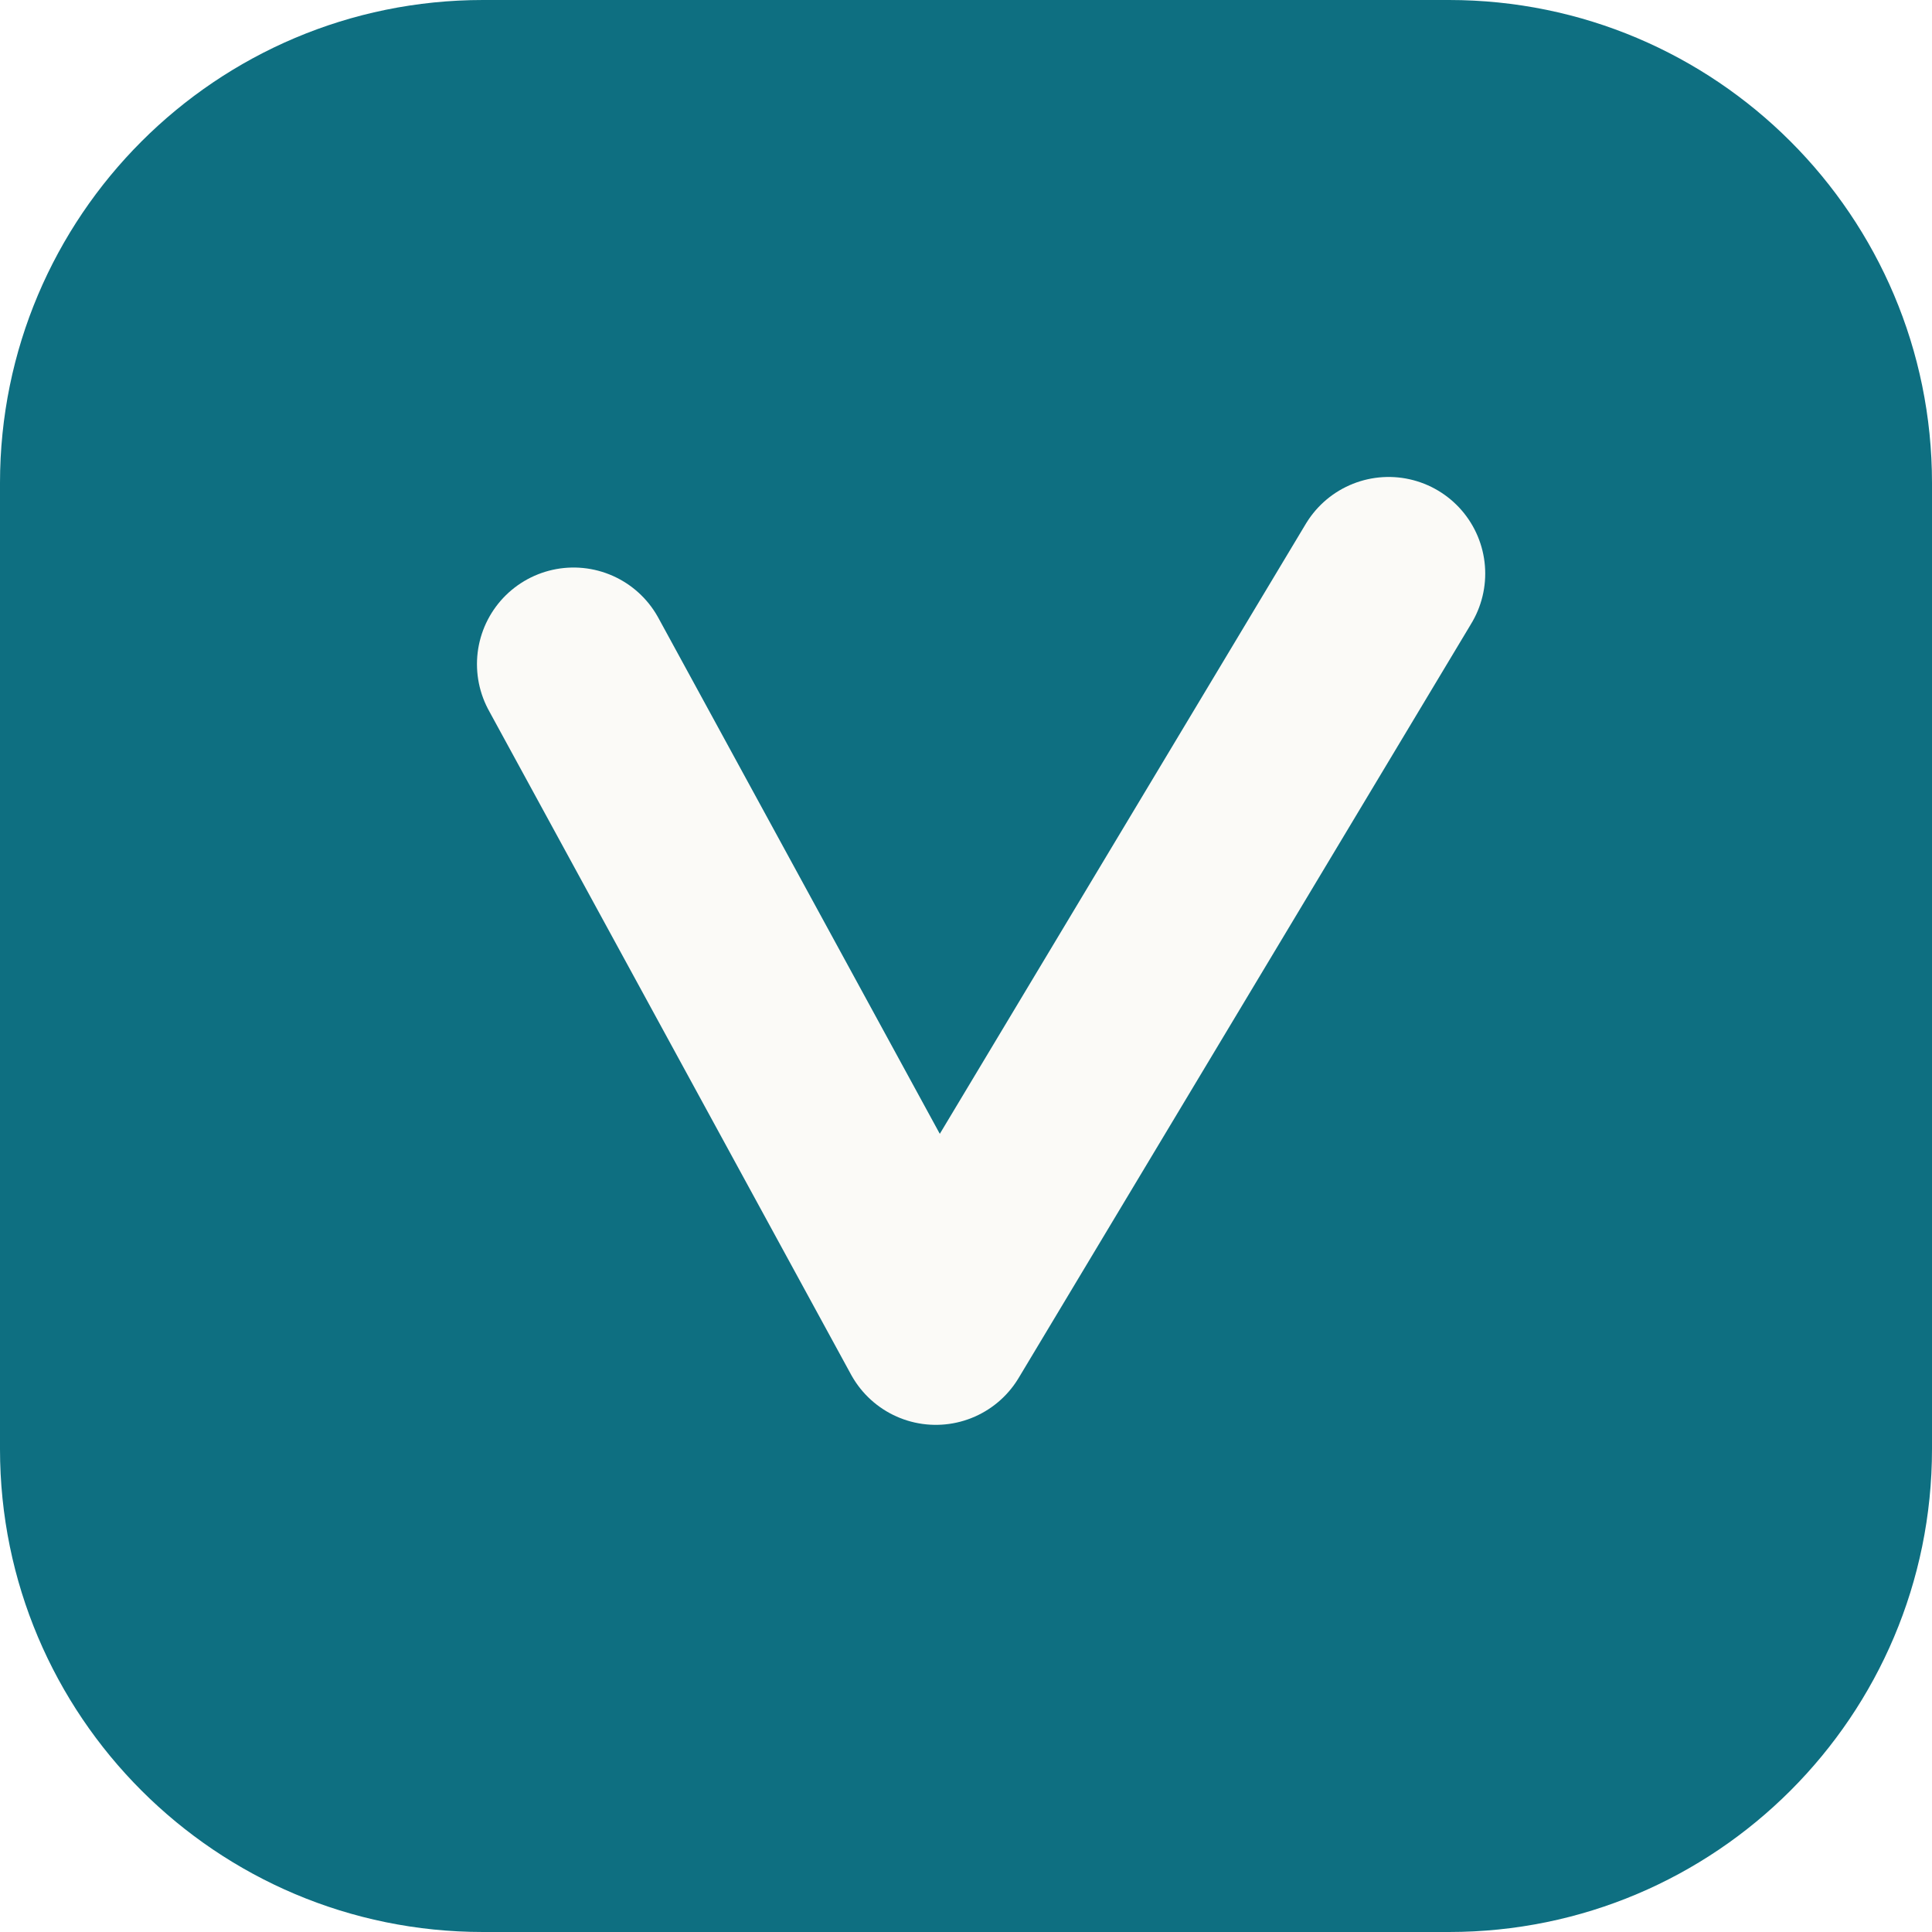
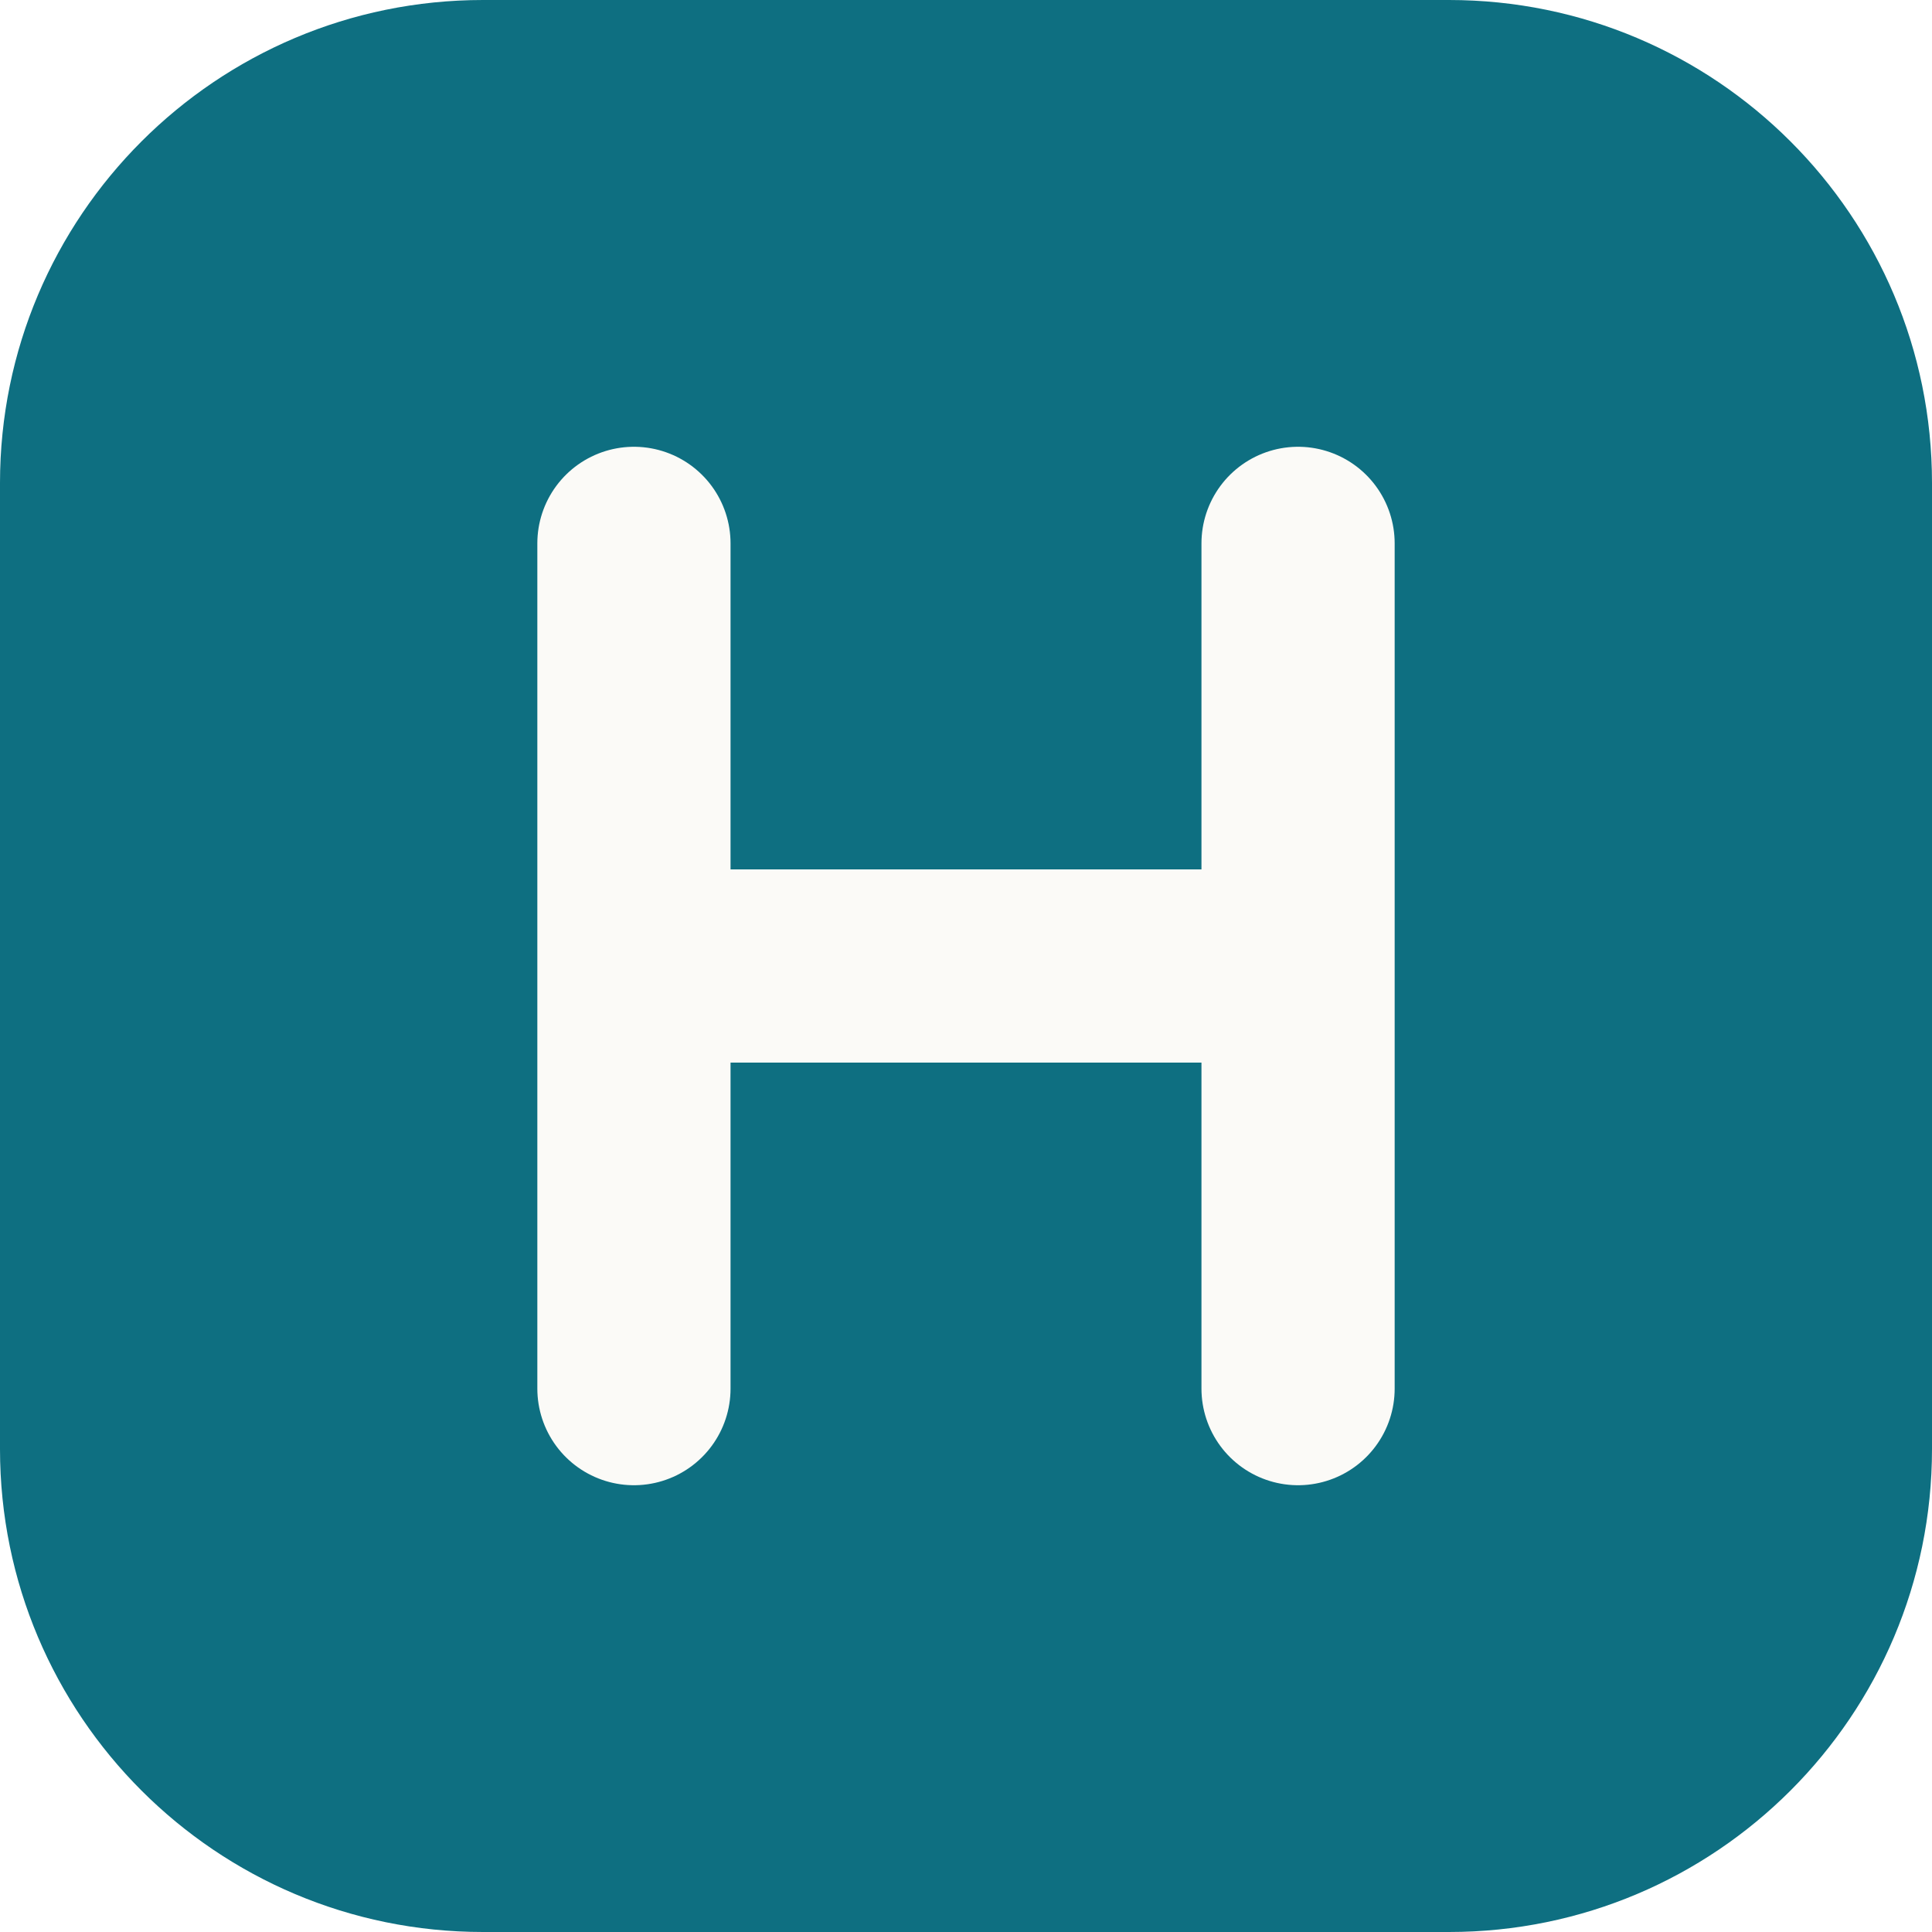
<svg xmlns="http://www.w3.org/2000/svg" width="32" height="32" viewBox="0 0 32 32" fill="none">
  <rect width="32" height="32" rx="8" fill="#0e6f81" />
-   <path d="M9.5 11 15.5 22 23 9.5" stroke="#fbfaf7" stroke-width="3.2" stroke-linecap="round" stroke-linejoin="round" />
+   <path d="M10.5 9v14M21.5 9v14M10.5 16h11" stroke="#fbfaf7" stroke-width="3.2" stroke-linecap="round" stroke-linejoin="round" />
</svg>
